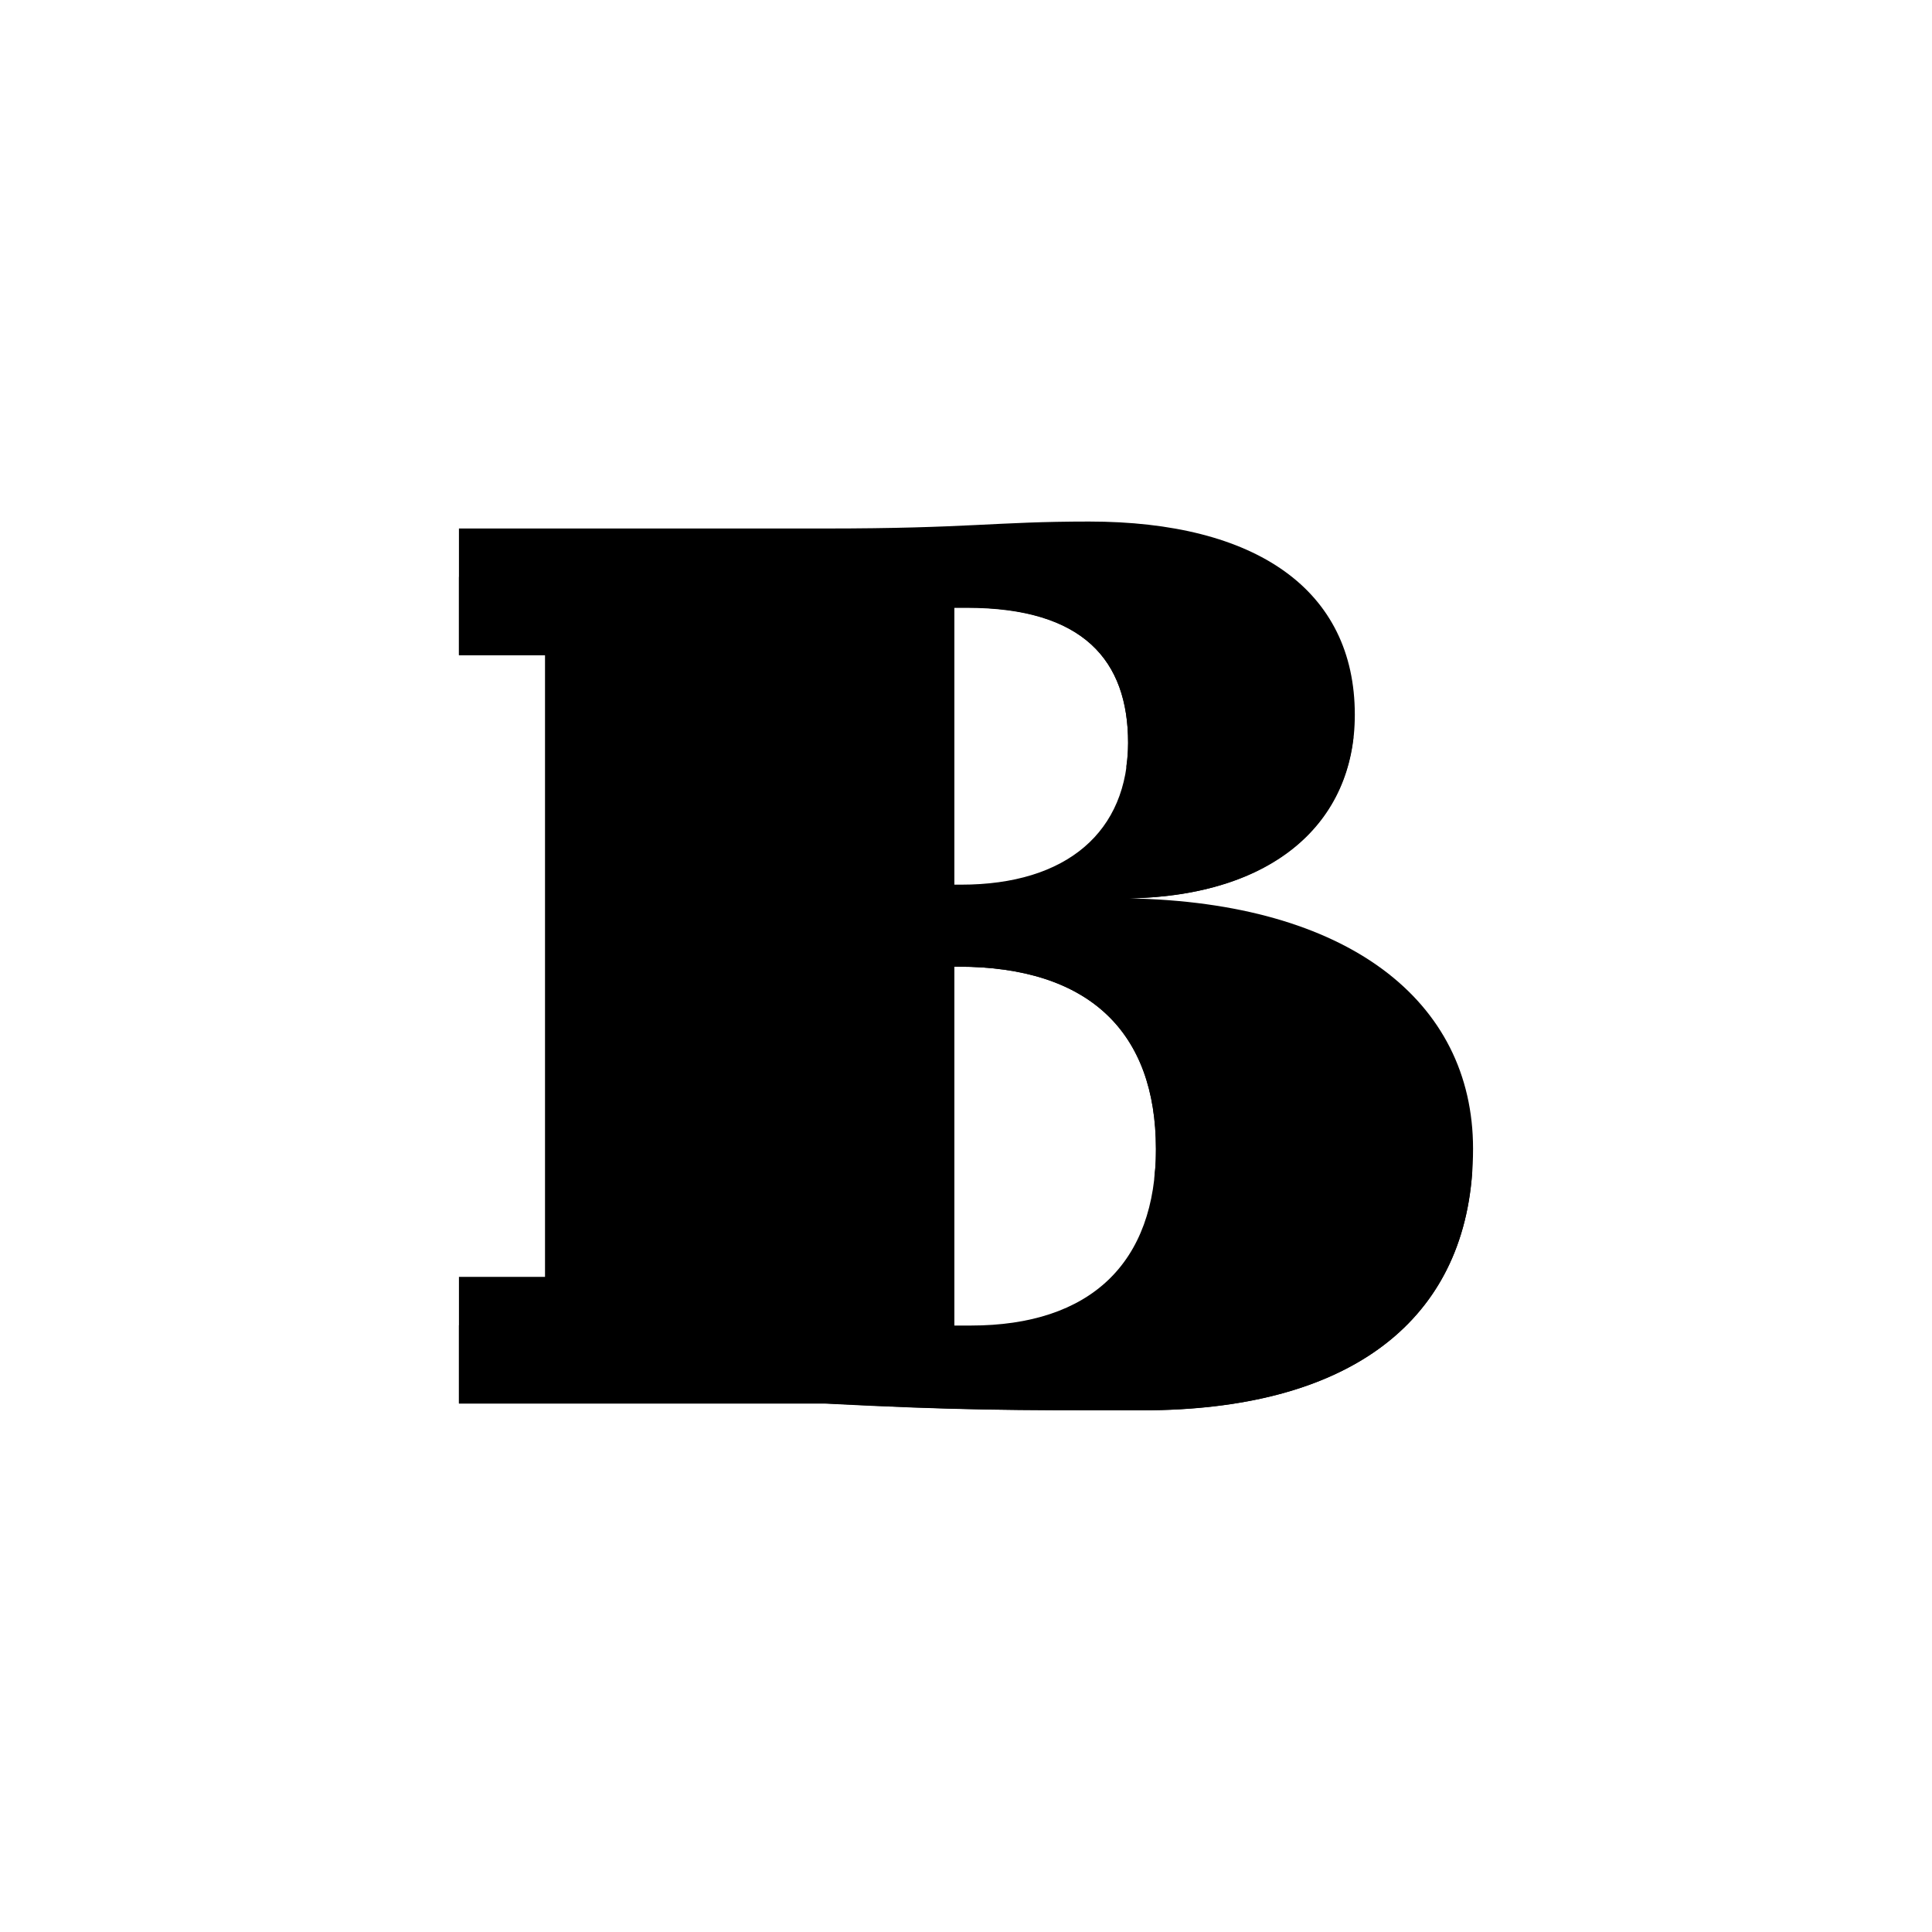
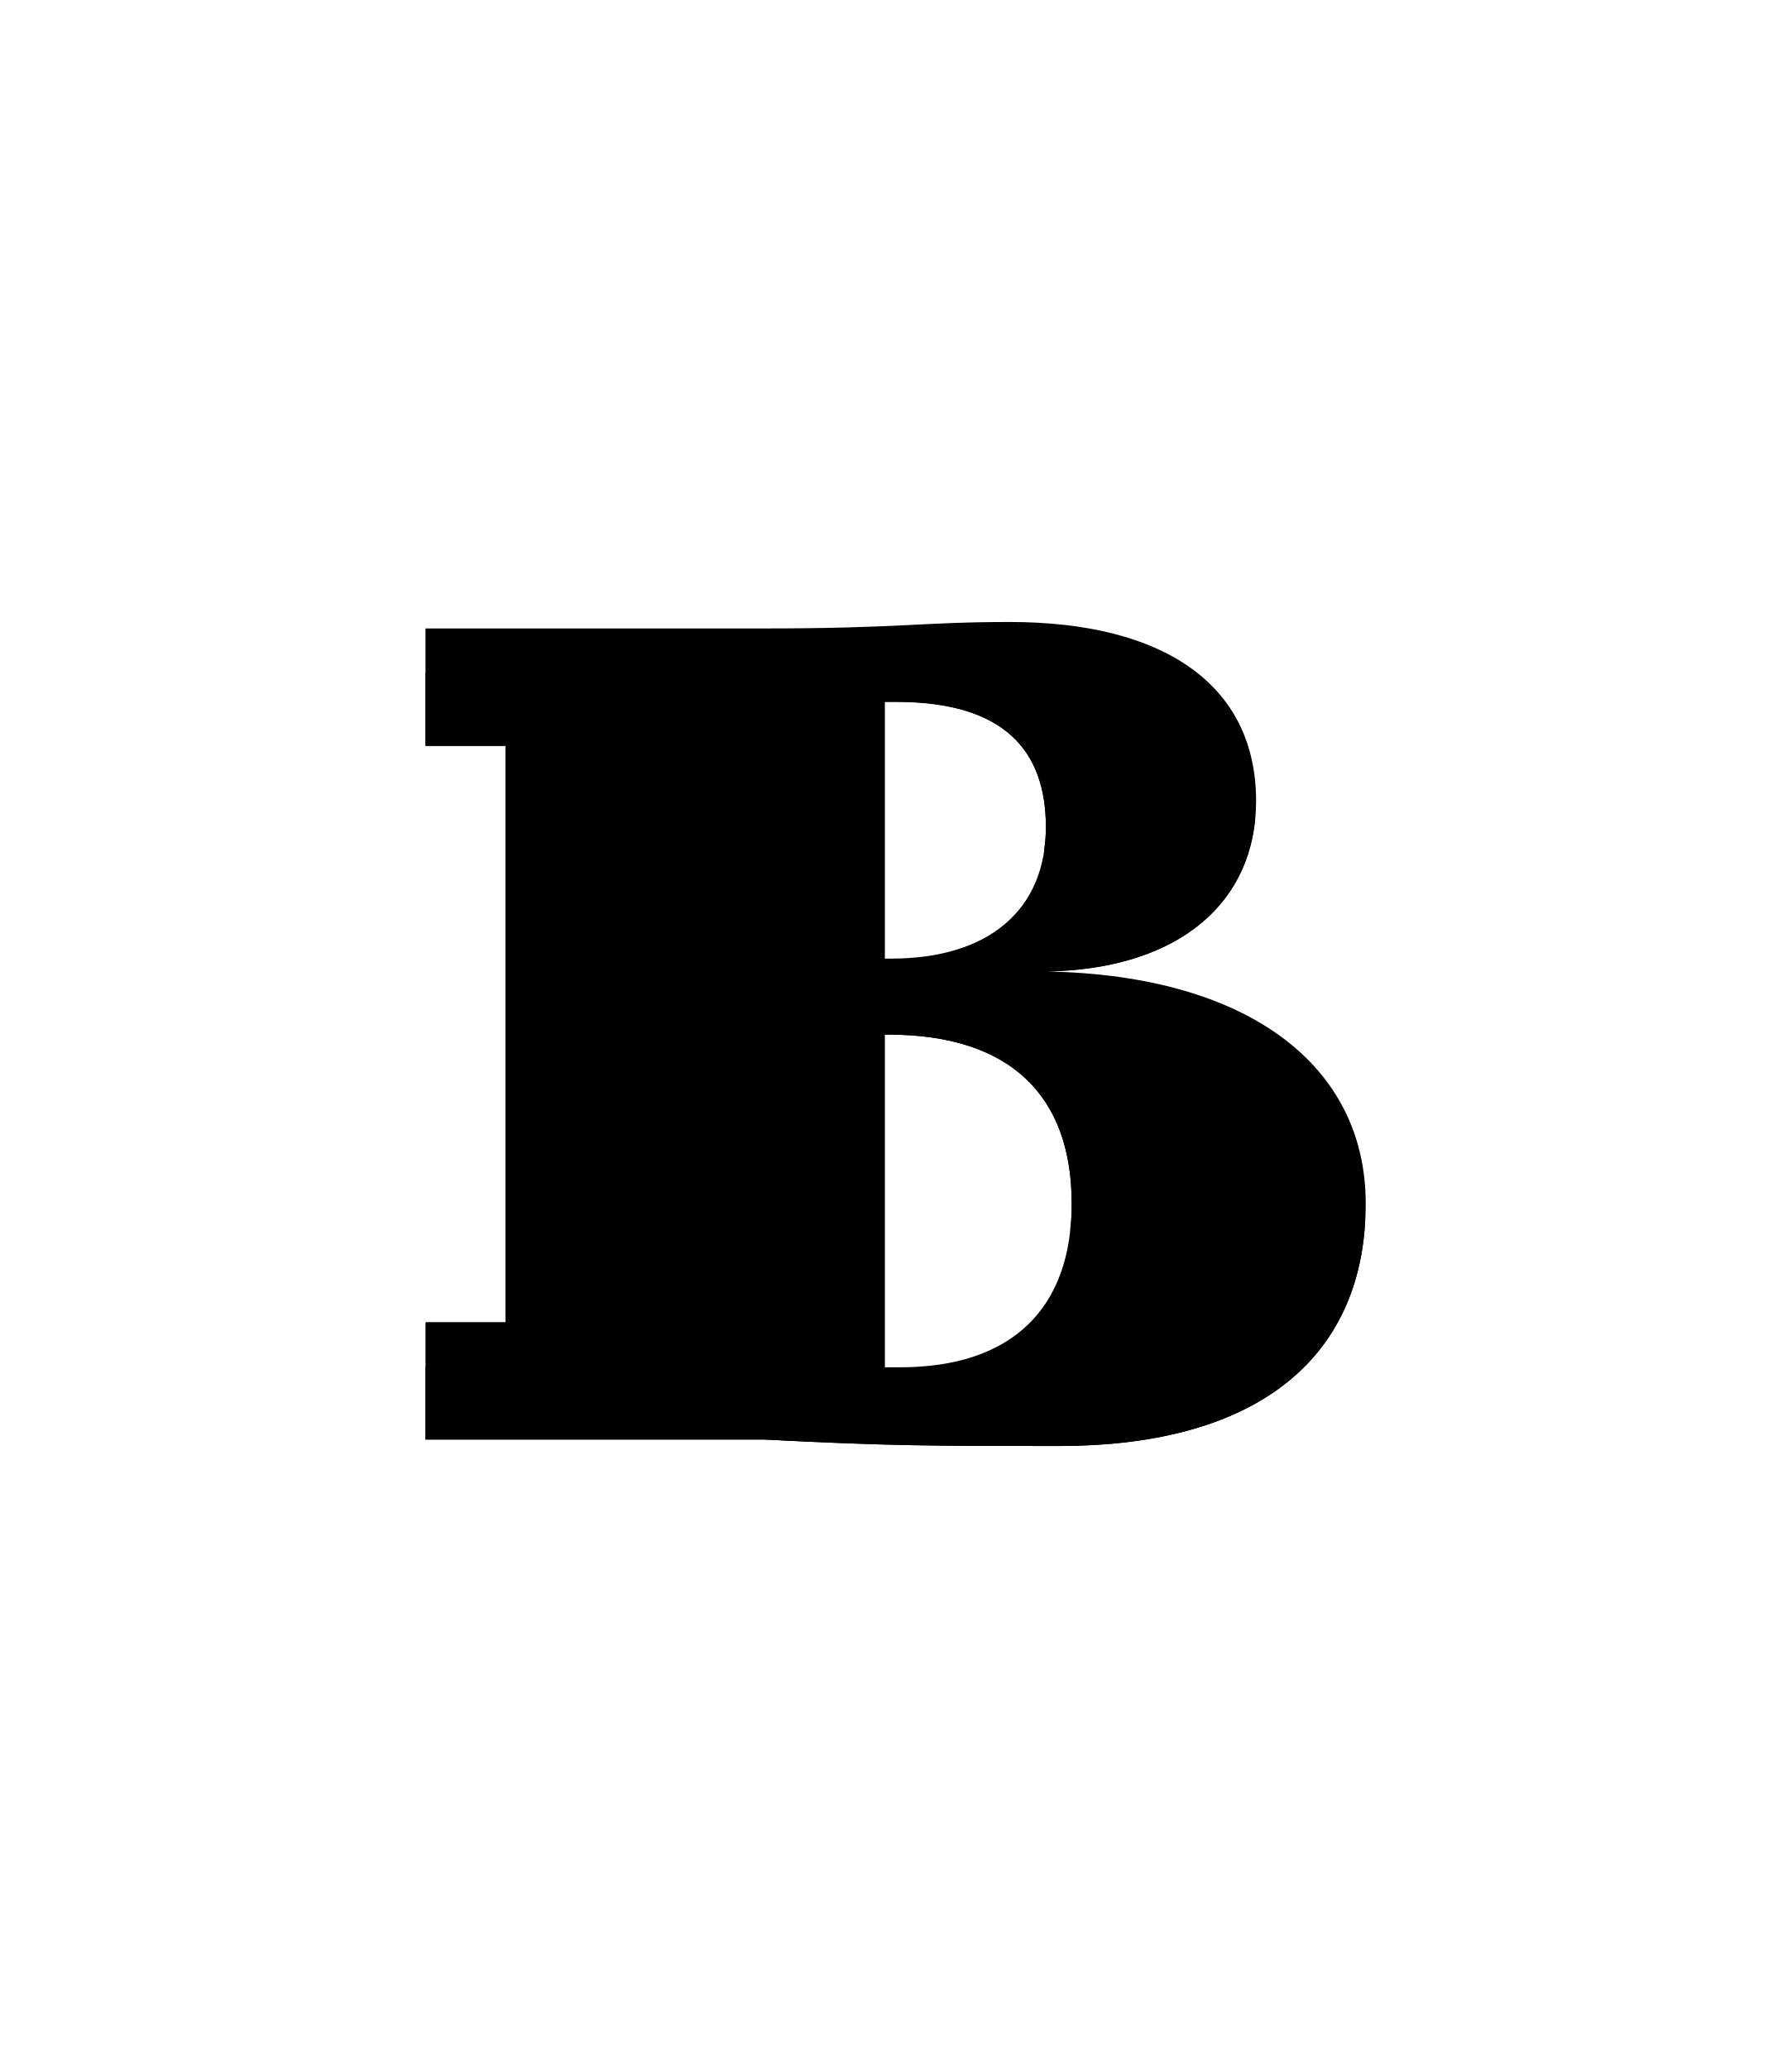
- <svg viewBox="0 0 200 200">
-   <path class="bBottom" d="M116.92,93c22.46.43,35.57,10.51,35.57,25.92,0,17-11.81,27.07-34.27,27.07-13.54,0-19,0-32.84-.72H47.51V132.18h8.93V67.82H47.51V54.71H85.38c15,0,17.57-.72,27.36-.72,17.28,0,27.51,7.06,27.51,20C140.25,85.24,131.75,92.73,116.92,93ZM98.78,91.58h.72c10.94,0,17.28-5.48,17.28-14.69,0-8.5-4.61-14-16.71-14H98.78Zm0,8.49v37.15h1.72c12.39,0,19.16-6.48,19.16-18.28,0-12.1-6.92-18.87-20.45-18.87Z" />
-   <path class="bFace" d="M118.22,146c21.24,0,32.95-9,34.16-24.38-1.26-14.1-14.14-23.2-35.46-23.61V93c13.74-.27,22-6.73,23.18-16.61C138.8,65.11,128.83,59,112.74,59c-9.79,0-12.38.72-27.36.72H47.51v8.11h8.93v69.36H47.51v8.11H85.38C99.21,146,104.68,146,118.22,146ZM98.78,91.58V62.92h1.29c12.1,0,16.71,5.47,16.71,14a17,17,0,0,1-.18,2.4,19.66,19.66,0,0,1,.18,2.6c0,9.21-6.34,14.69-17.28,14.69h-.72Zm0,45.64V100.07h.43c13.53,0,20.45,6.77,20.45,18.87,0,.85,0,1.68-.12,2.48s.12,1.65.12,2.52c0,11.8-6.77,18.28-19.16,18.28H98.78Z" />
+ <svg viewBox="0 0 200 230.94">
+   <path class="bBottom" d="M116.92,108.49c22.46.43,35.57,10.51,35.57,25.92,0,17-11.81,27.07-34.27,27.07-13.54,0-19,0-32.84-.72H47.51V147.65h8.93V83.29H47.51V70.18H85.38c15,0,17.57-.72,27.36-.72,17.28,0,27.51,7.06,27.51,20C140.25,100.71,131.75,108.2,116.92,108.49Zm-18.14-1.44h.72c10.94,0,17.28-5.48,17.28-14.69,0-8.5-4.61-14-16.71-14H98.78Zm0,8.49v37.15h1.72c12.39,0,19.16-6.48,19.16-18.28,0-12.1-6.92-18.87-20.45-18.87Z" />
+   <path class="bFace" d="M118.22,161.48c21.24,0,32.95-9,34.16-24.38-1.26-14.1-14.14-23.2-35.46-23.61v-5c13.74-.27,22-6.73,23.18-16.61-1.3-11.3-11.27-17.42-27.36-17.42-9.79,0-12.38.72-27.36.72H47.51v8.11h8.93v69.36H47.51v8.11H85.38C99.21,161.48,104.68,161.48,118.22,161.48ZM98.78,107.05V78.39h1.29c12.1,0,16.71,5.47,16.71,14a17,17,0,0,1-.18,2.4,19.66,19.66,0,0,1,.18,2.6c0,9.21-6.34,14.69-17.28,14.69h-.72Zm0,45.64V115.54h.43c13.53,0,20.45,6.77,20.45,18.87,0,.85,0,1.68-.12,2.48s.12,1.65.12,2.52c0,11.8-6.77,18.28-19.16,18.28H98.78Z" />
</svg>
